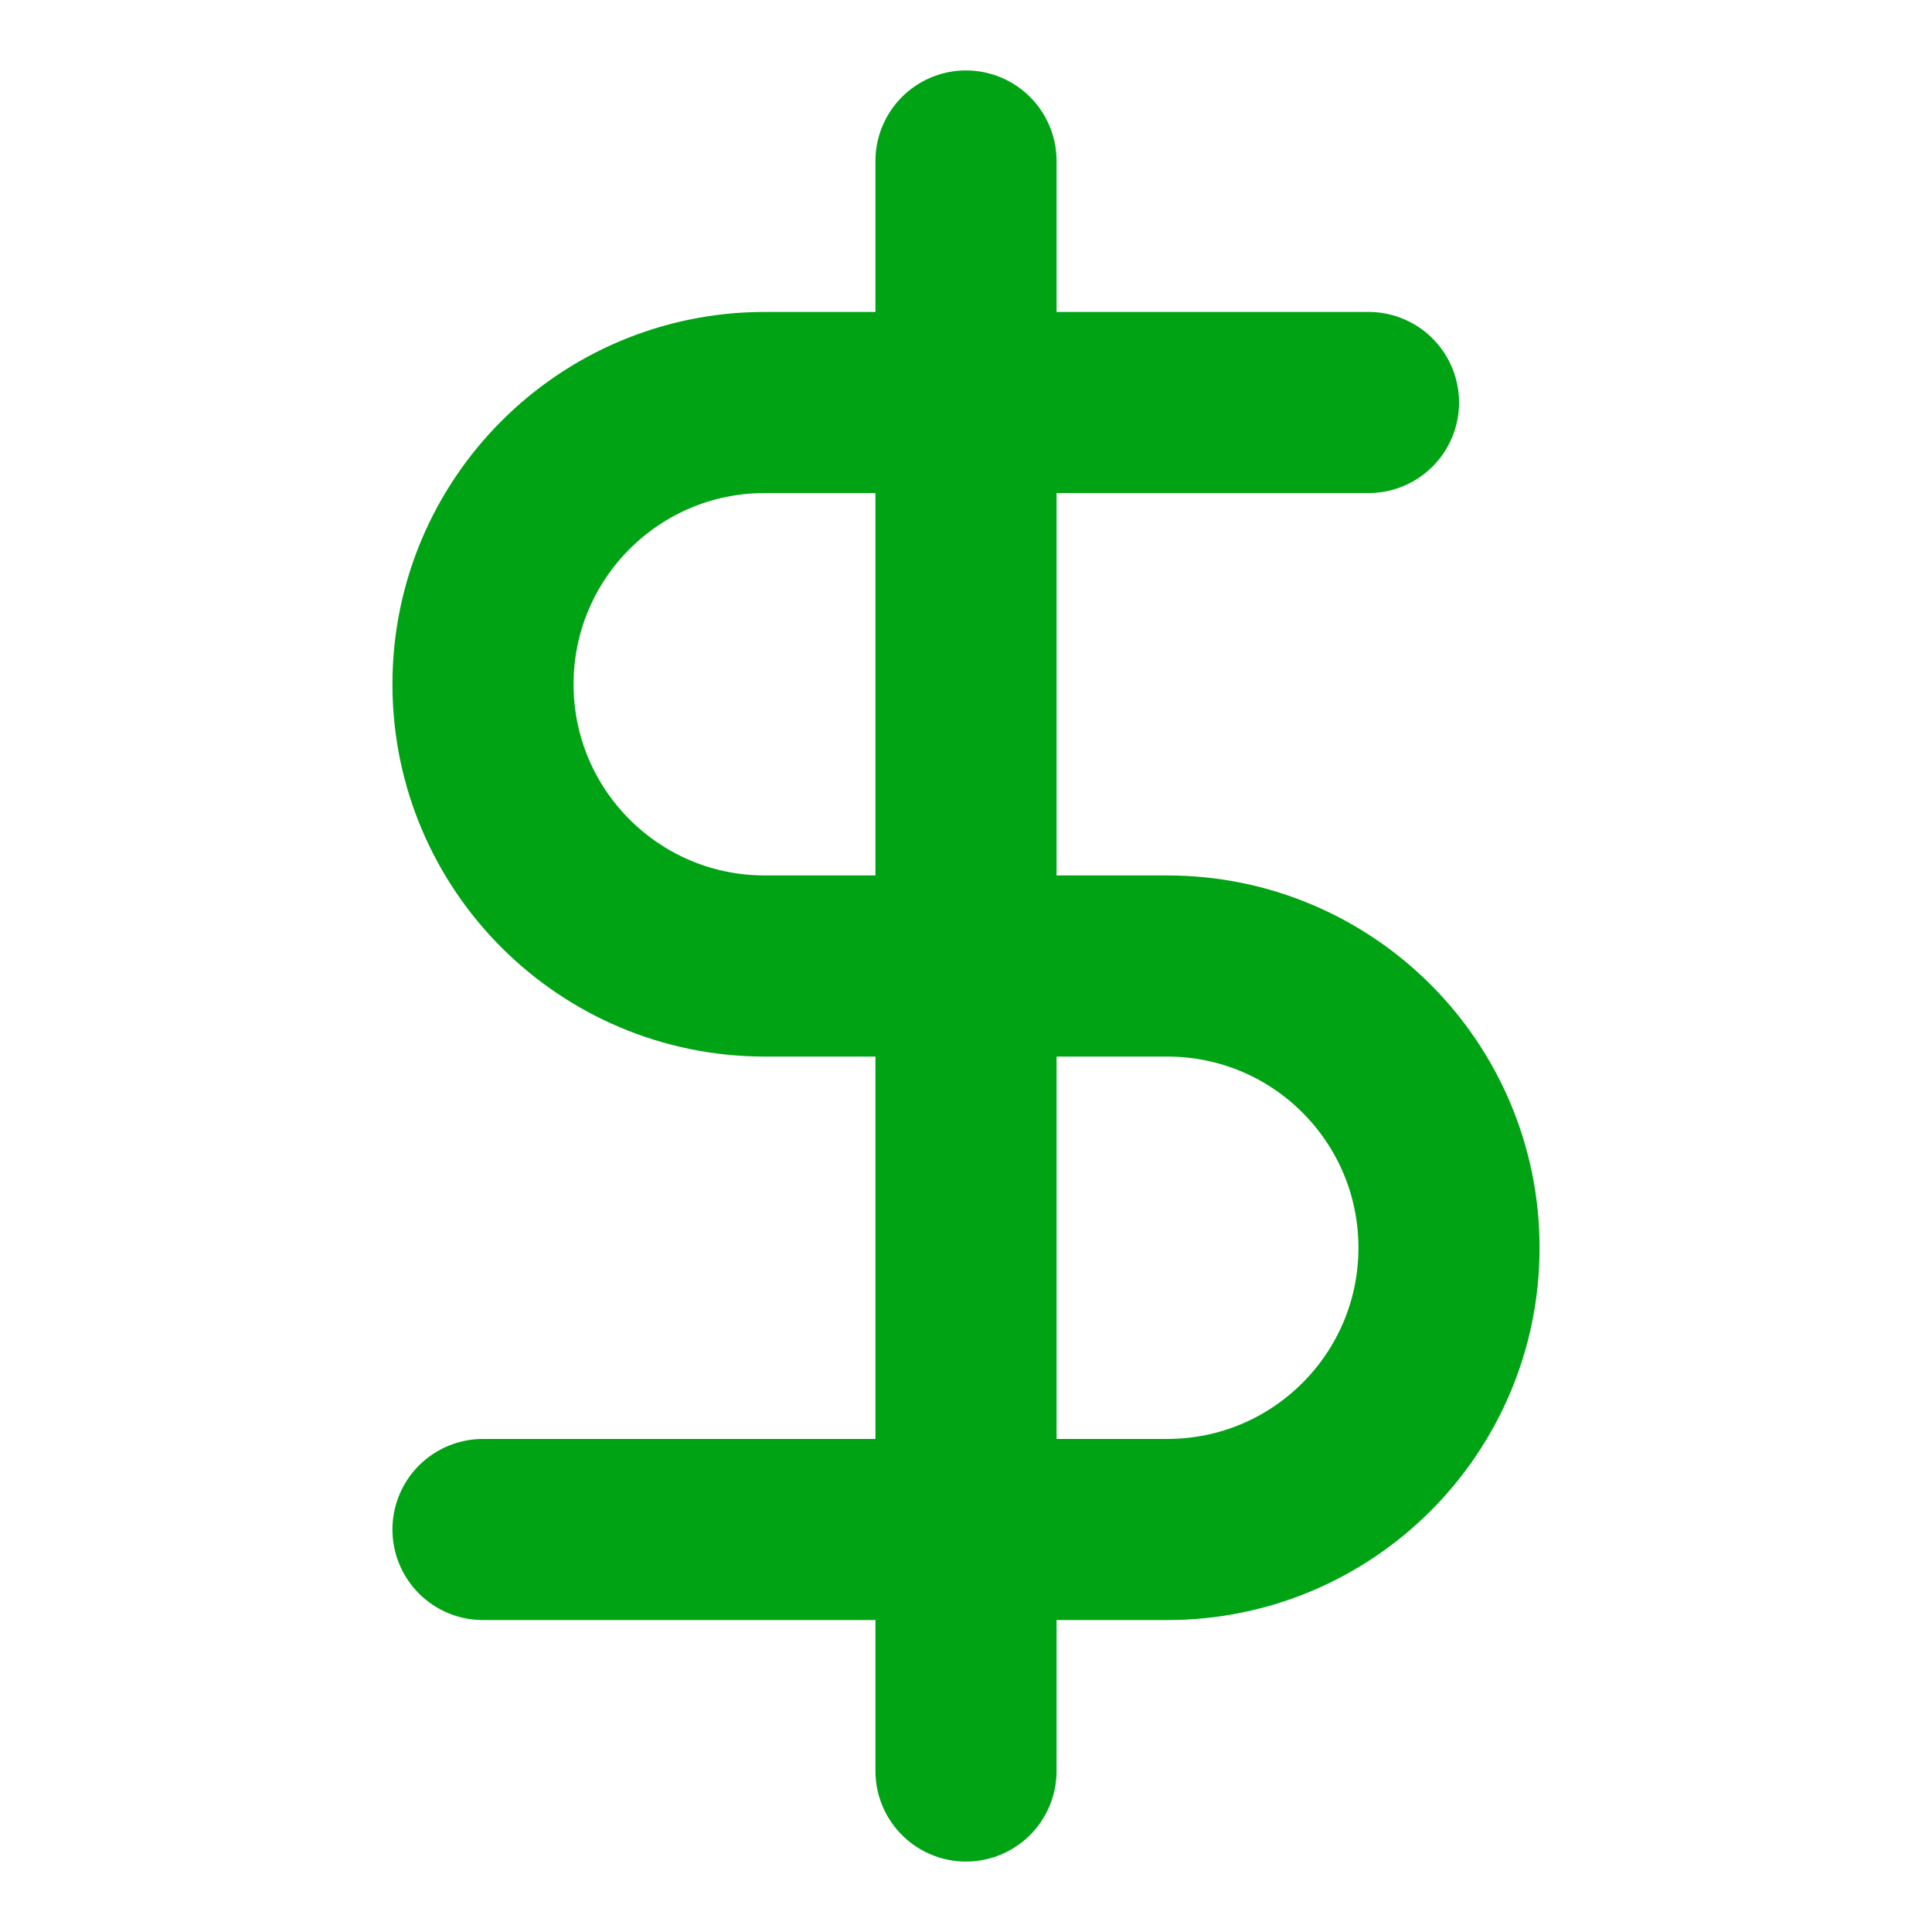
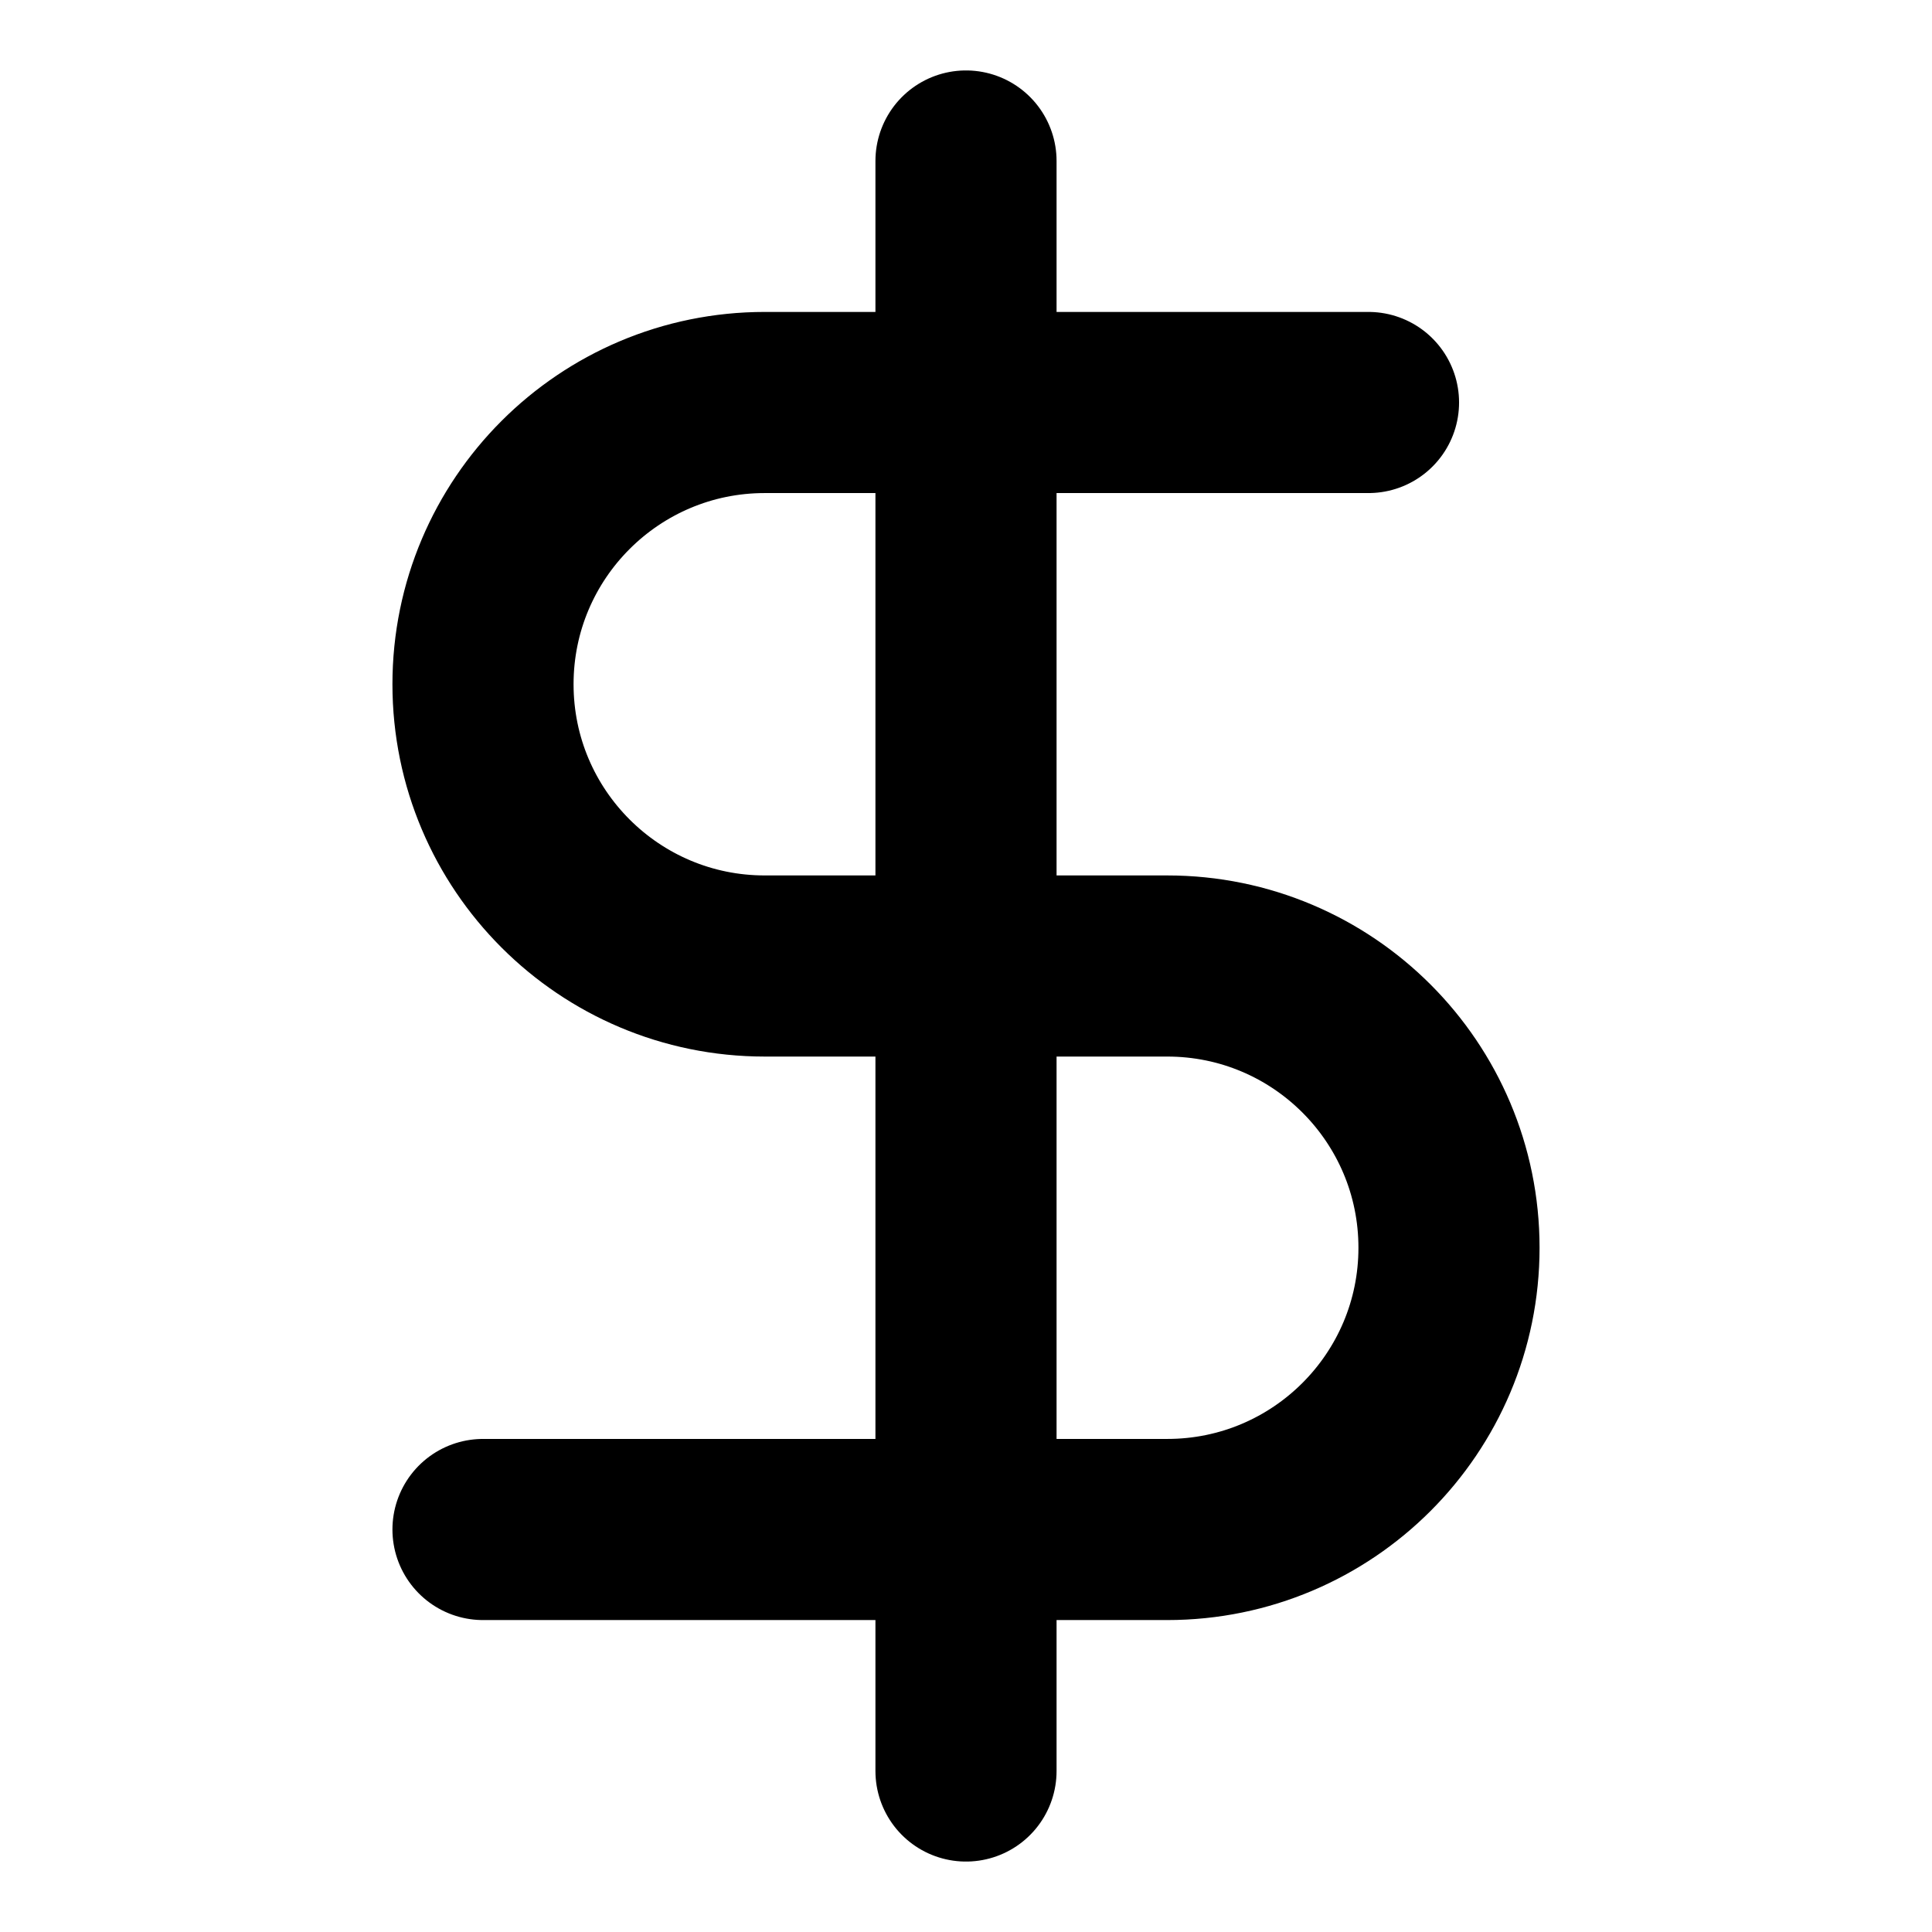
- <svg xmlns="http://www.w3.org/2000/svg" width="32" height="32" viewBox="0 0 24 24" fill="none" stroke="#00a313" stroke-width="2.25" stroke-linecap="round" stroke-linejoin="round" class="lucide lucide-dollar-sign-icon lucide-dollar-sign">
+ <svg xmlns="http://www.w3.org/2000/svg" width="32" height="32" viewBox="0 0 24 24" fill="none" stroke="currentColor" stroke-width="2.25" stroke-linecap="round" stroke-linejoin="round" class="lucide lucide-dollar-sign-icon lucide-dollar-sign">
  <line x1="12" x2="12" y1="2" y2="22" />
  <path d="M17 5H9.5a3.5 3.5 0 0 0 0 7h5a3.5 3.5 0 0 1 0 7H6" />
</svg>
